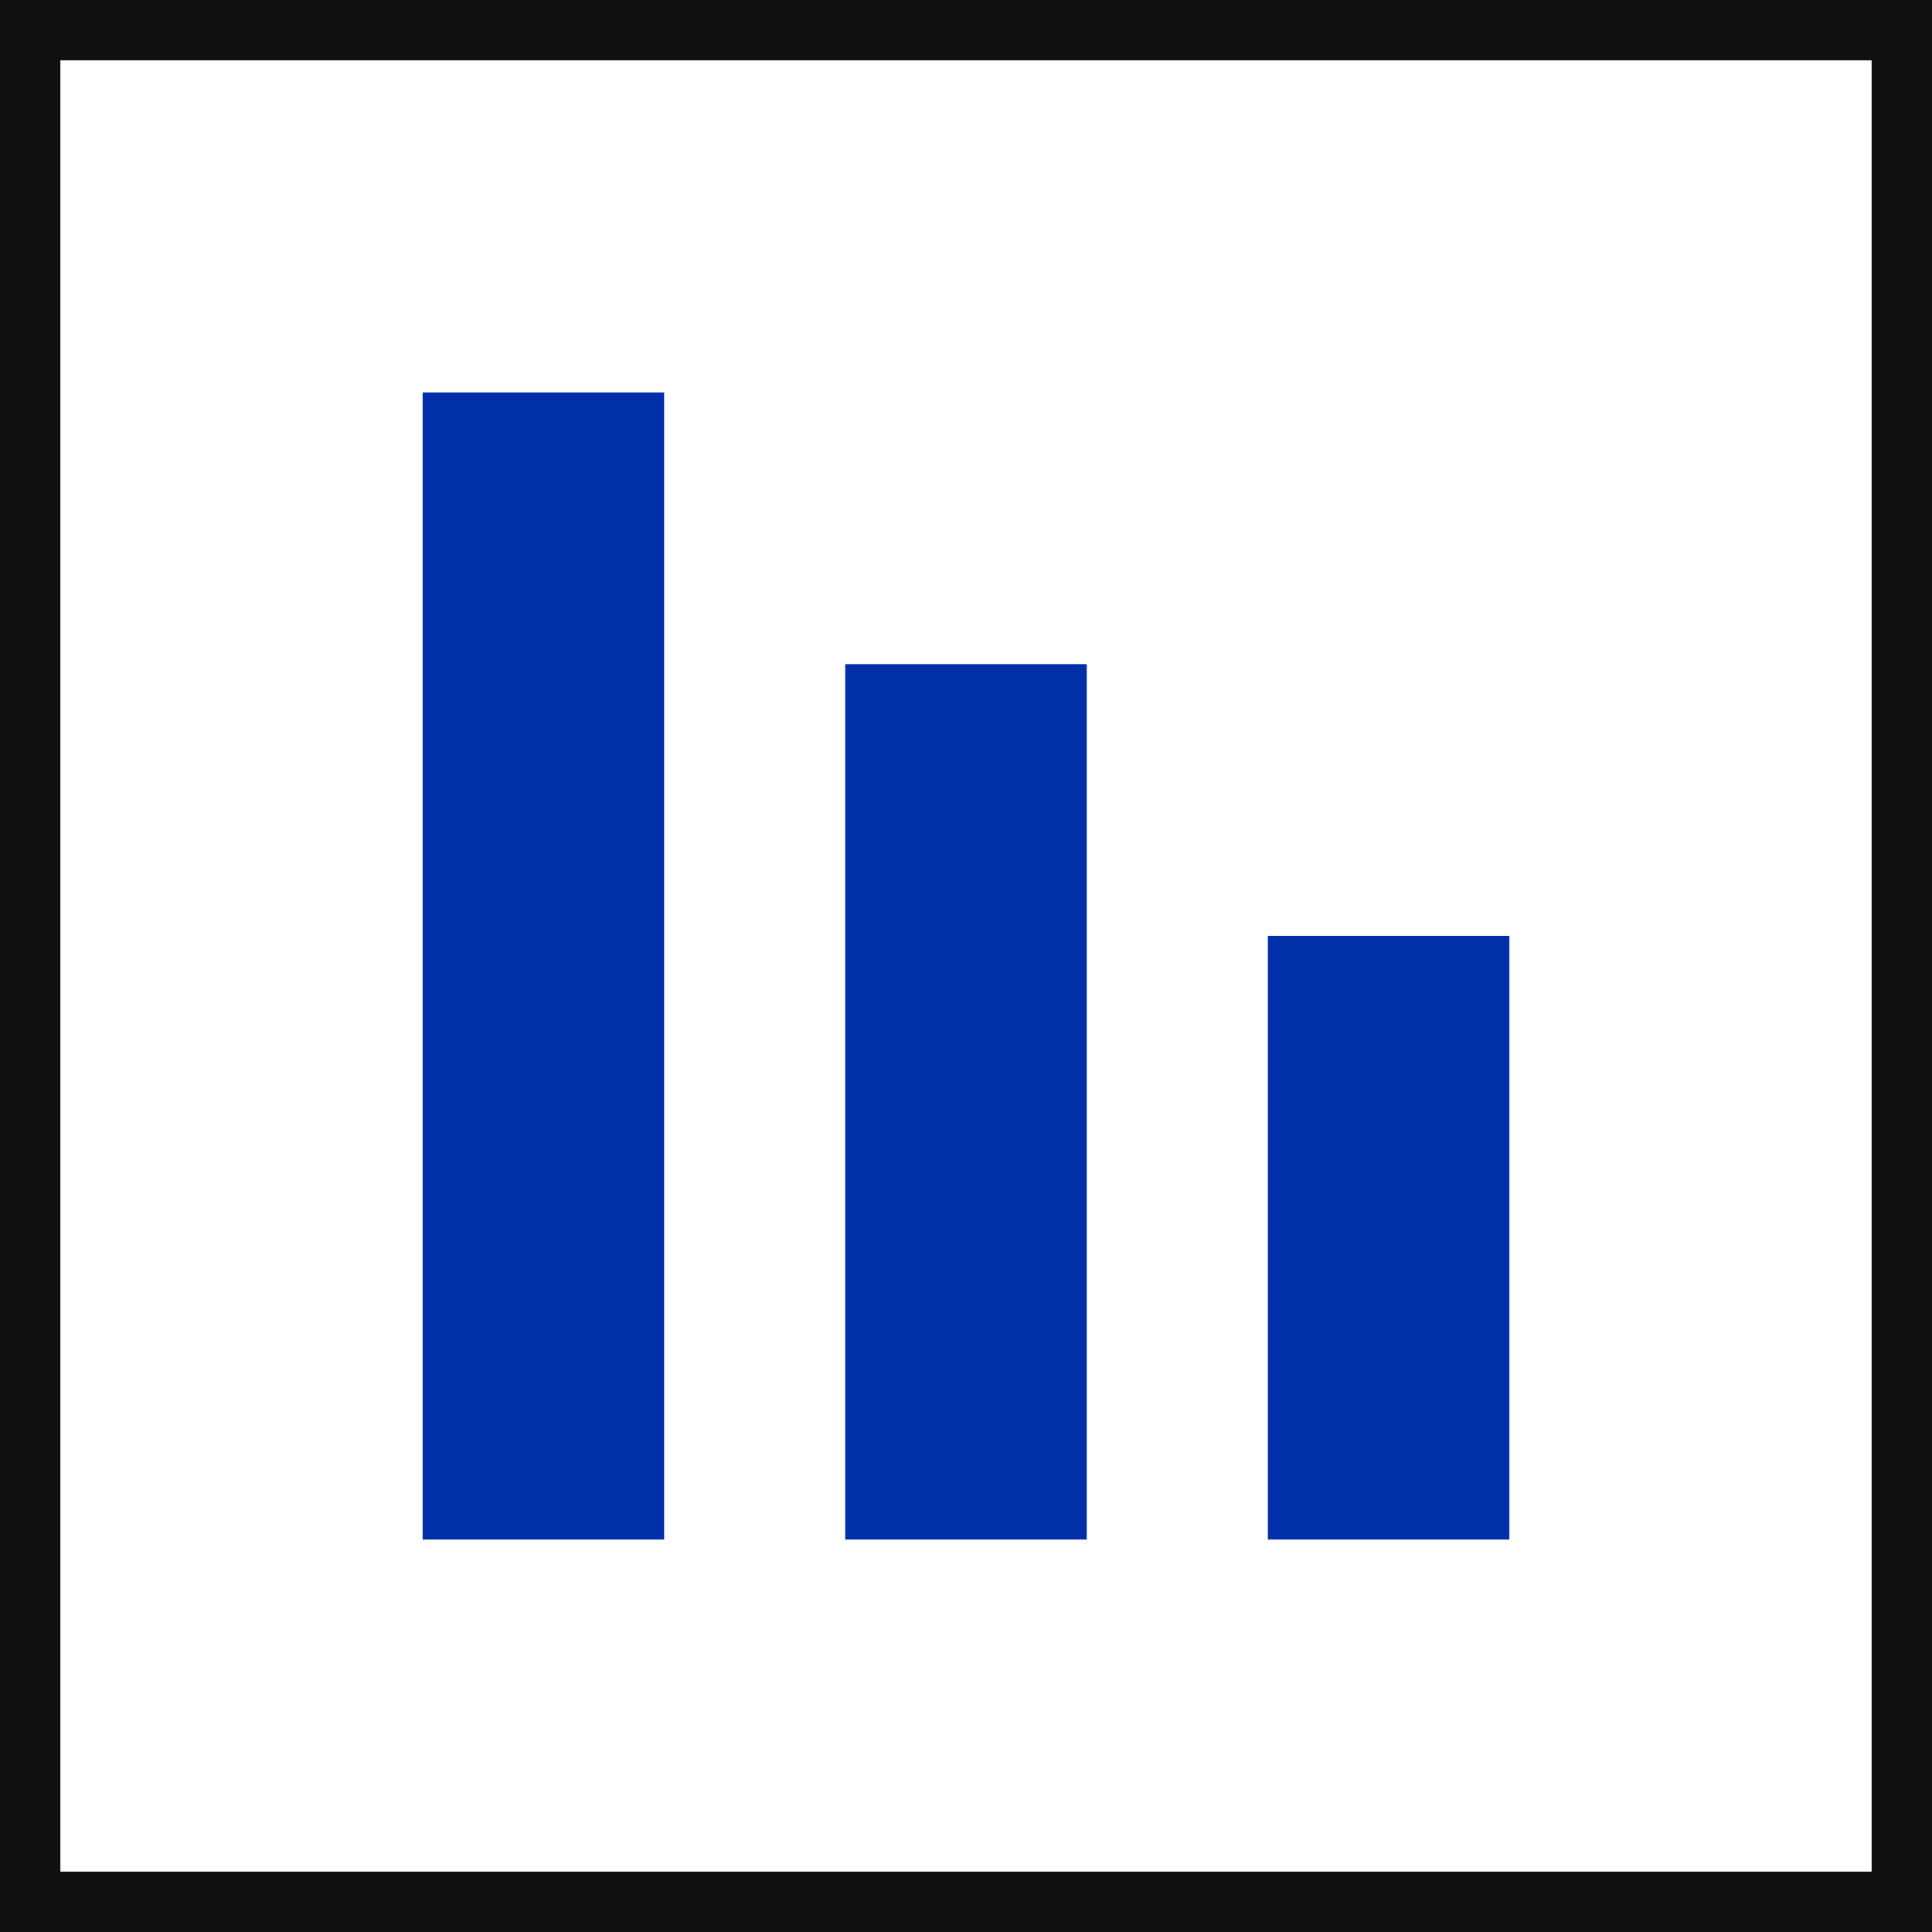
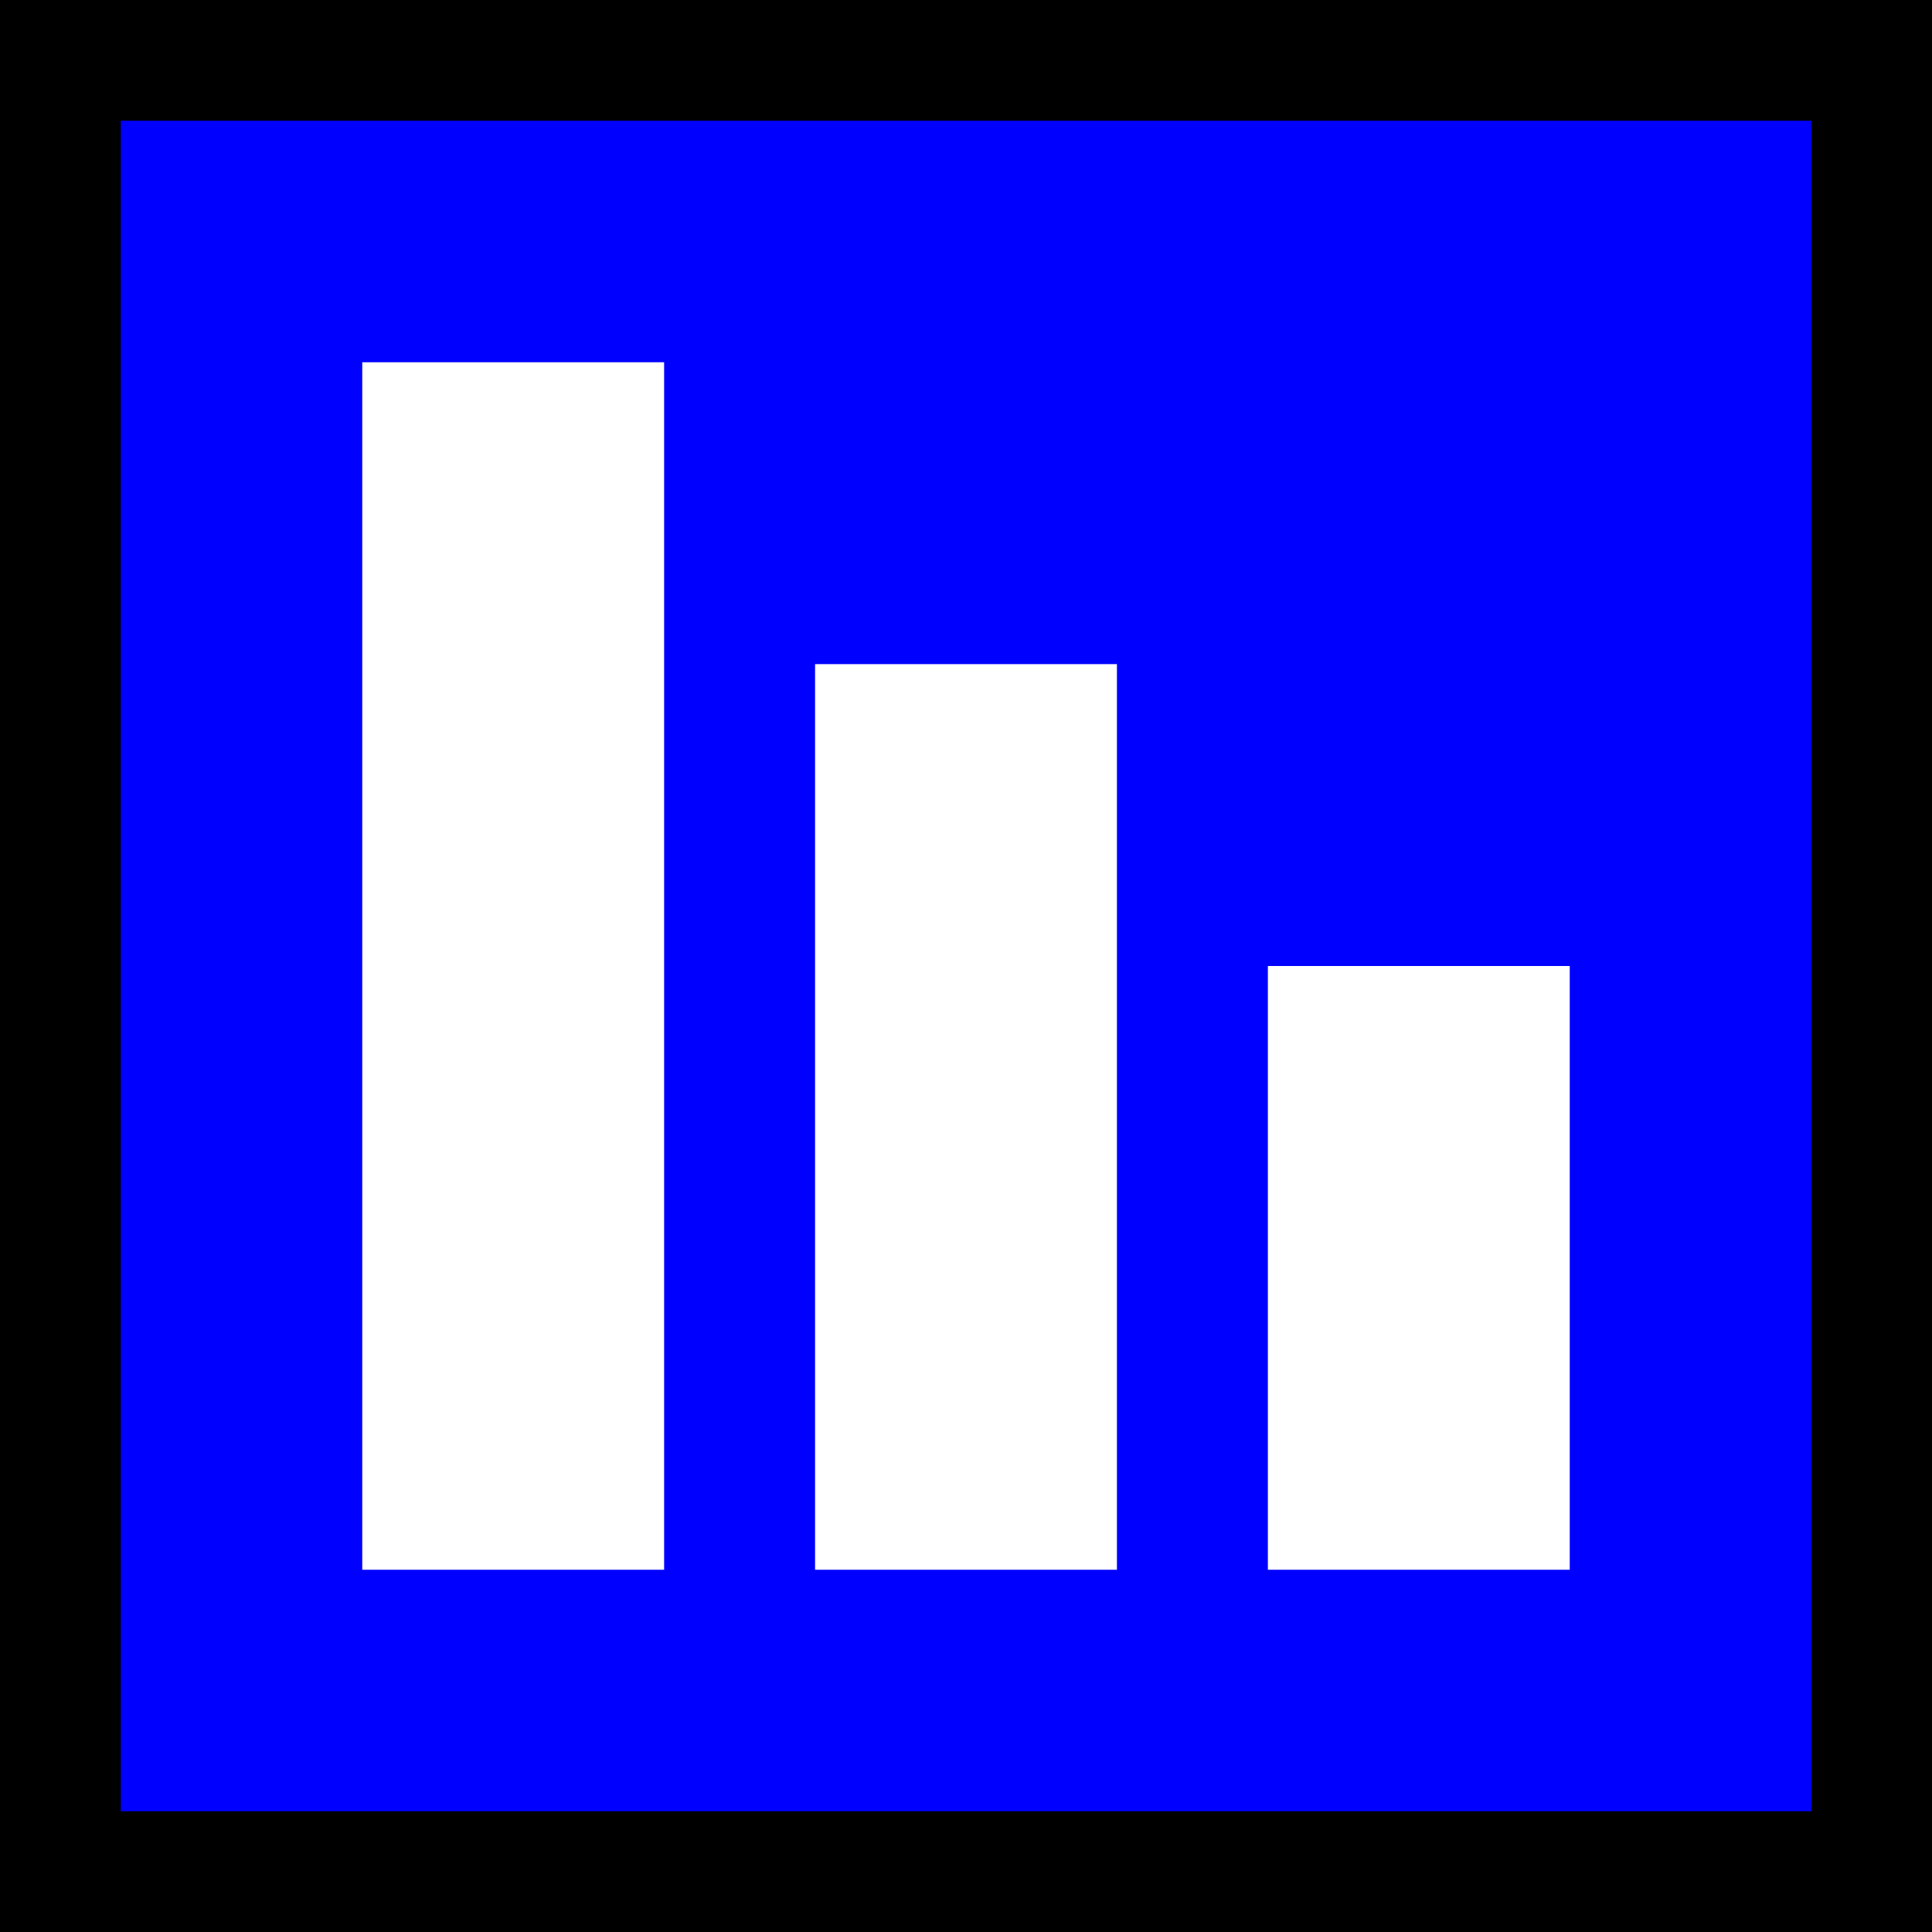
<svg xmlns="http://www.w3.org/2000/svg" viewBox="0 0 64 64" role="img" aria-label="대한민국 노동법 위키">
-   <rect width="64" height="64" fill="#ffffff" />
-   <path d="M1 1h62v62H1z" fill="none" stroke="#111111" stroke-width="2" />
-   <path d="M14 13h8v38h-8zM28 22h8v29h-8zM42 31h8v20h-8z" fill="#002fa7" />
+   <rect width="64" height="64" fill="#0000ff" />
+   <path d="M2 2h60v60H2z" fill="none" stroke="#000000" stroke-width="4" />
+   <path d="M12 12h10v40H12zM27 22h10v30H27zM42 32h10v20H42z" fill="#ffffff" />
</svg>
